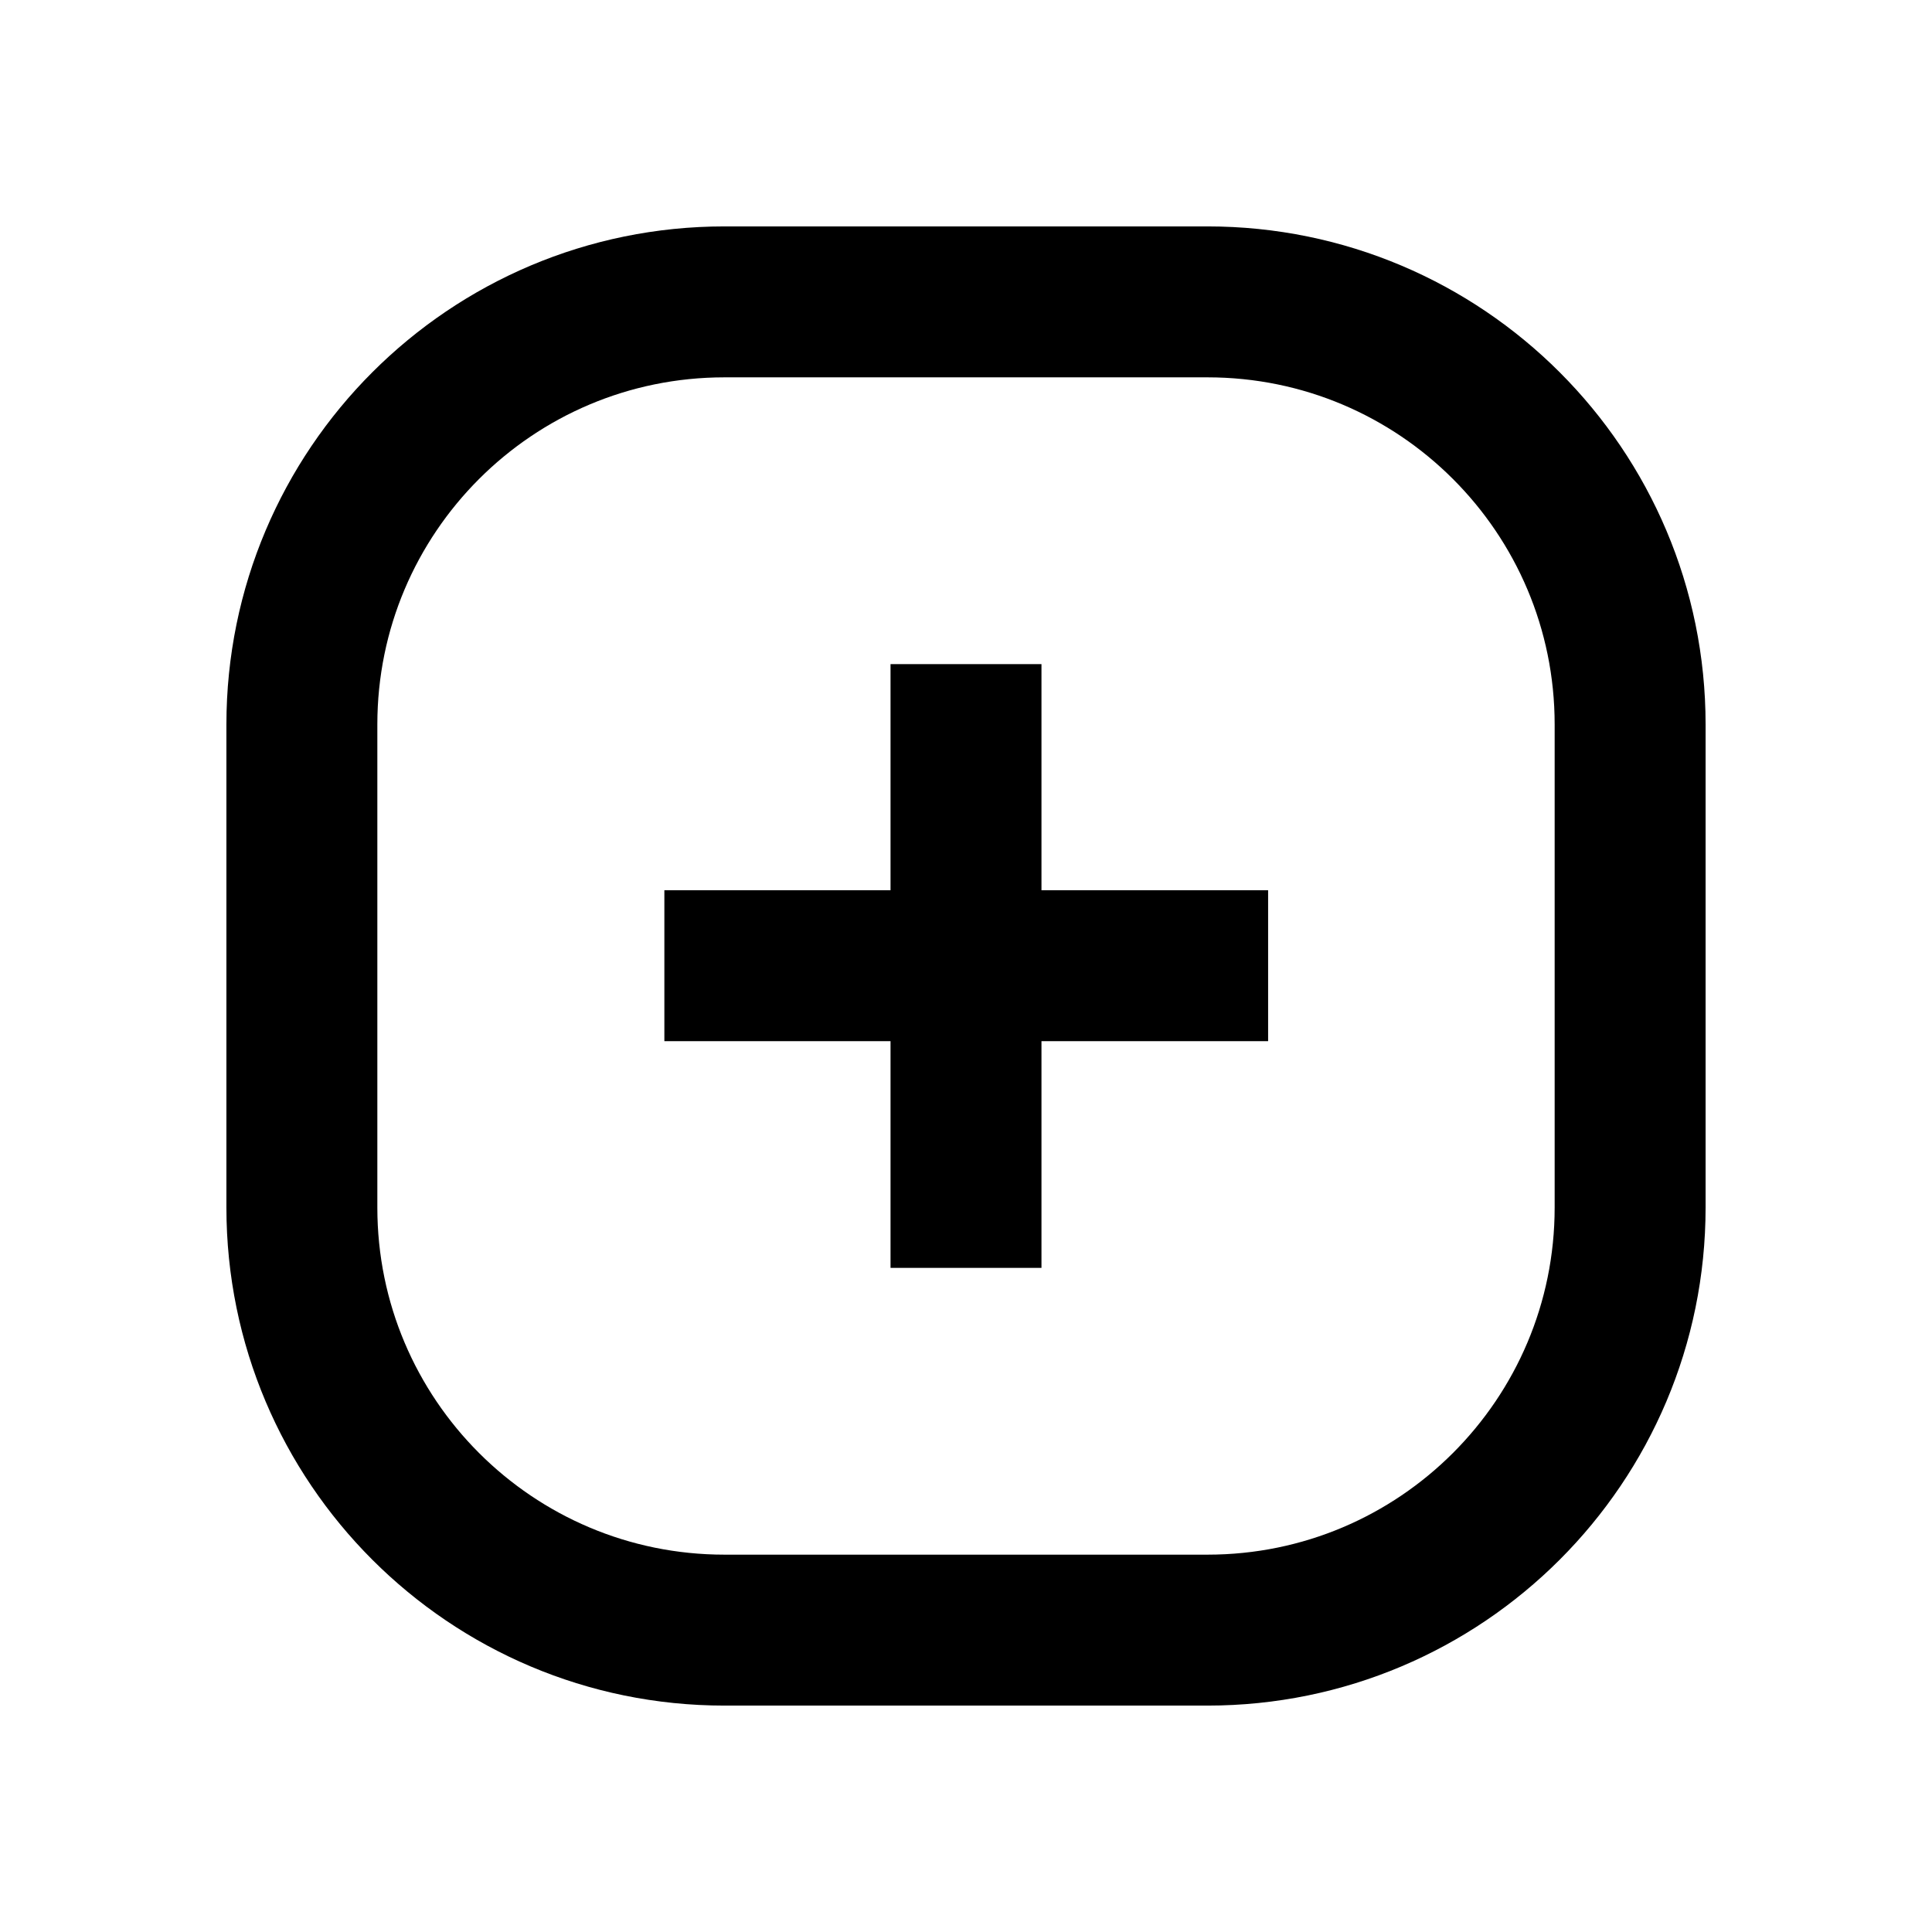
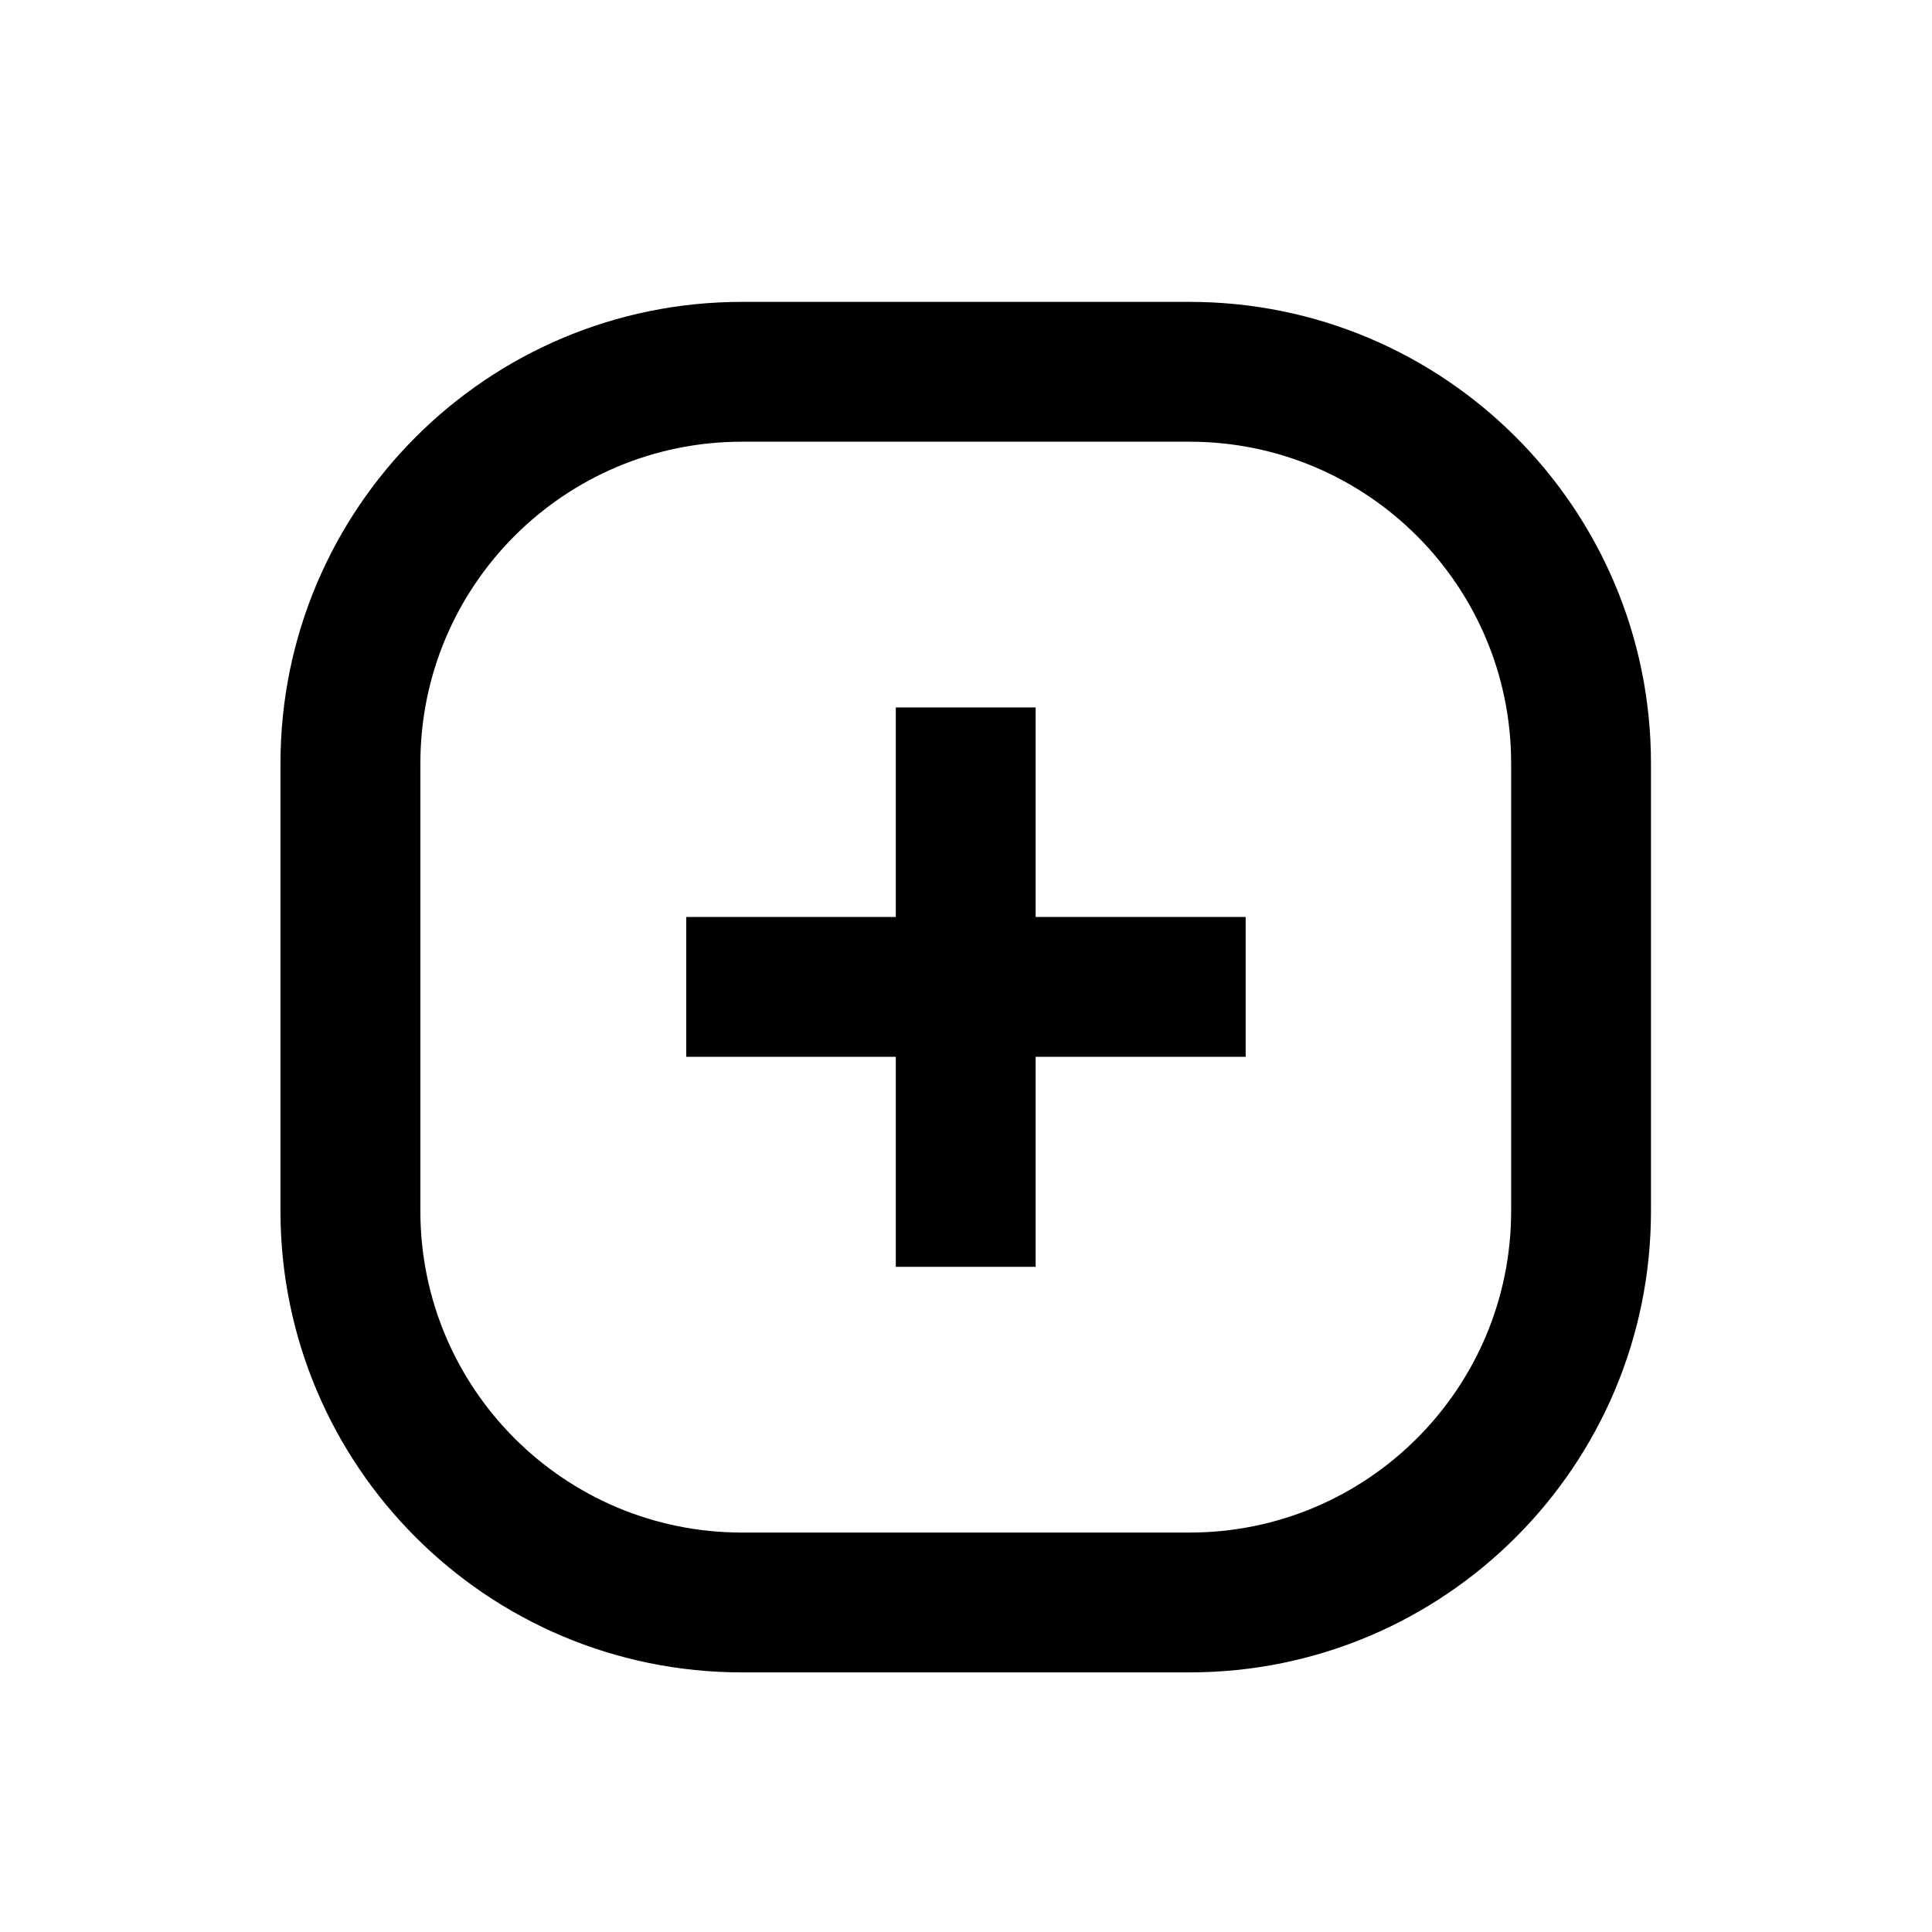
- <svg xmlns="http://www.w3.org/2000/svg" width="32" height="32" viewBox="0 0 32 32" fill="none">
-   <rect x="5" y="5" width="22" height="22" rx="7" stroke="black" stroke-width="2.5" />
-   <path d="M16 11V21" stroke="black" stroke-width="2.5" />
-   <path d="M21.004 15.995L11.004 15.995" stroke="black" stroke-width="2.5" />
+ <svg xmlns="http://www.w3.org/2000/svg" width="24" height="24" viewBox="0 0 24 24" fill="none">
+   <path d="M12.865 11.391H15.474V13.128H12.865V15.737H11.128V13.128H8.525V11.391H11.128V8.788H12.865V11.391Z" fill="black" />
+   <path fill-rule="evenodd" clip-rule="evenodd" d="M14.777 3.75C17.943 3.75 20.509 6.317 20.509 9.483V15.043C20.509 18.209 17.943 20.775 14.777 20.775H9.217C6.051 20.775 3.485 18.209 3.484 15.043V9.483C3.485 6.317 6.051 3.75 9.217 3.75H14.777ZM9.217 5.487C7.011 5.487 5.222 7.276 5.222 9.483V15.043C5.222 17.249 7.011 19.038 9.217 19.038H14.777C16.983 19.038 18.772 17.249 18.772 15.043V9.483C18.772 7.276 16.983 5.487 14.777 5.487H9.217Z" fill="black" />
</svg>
